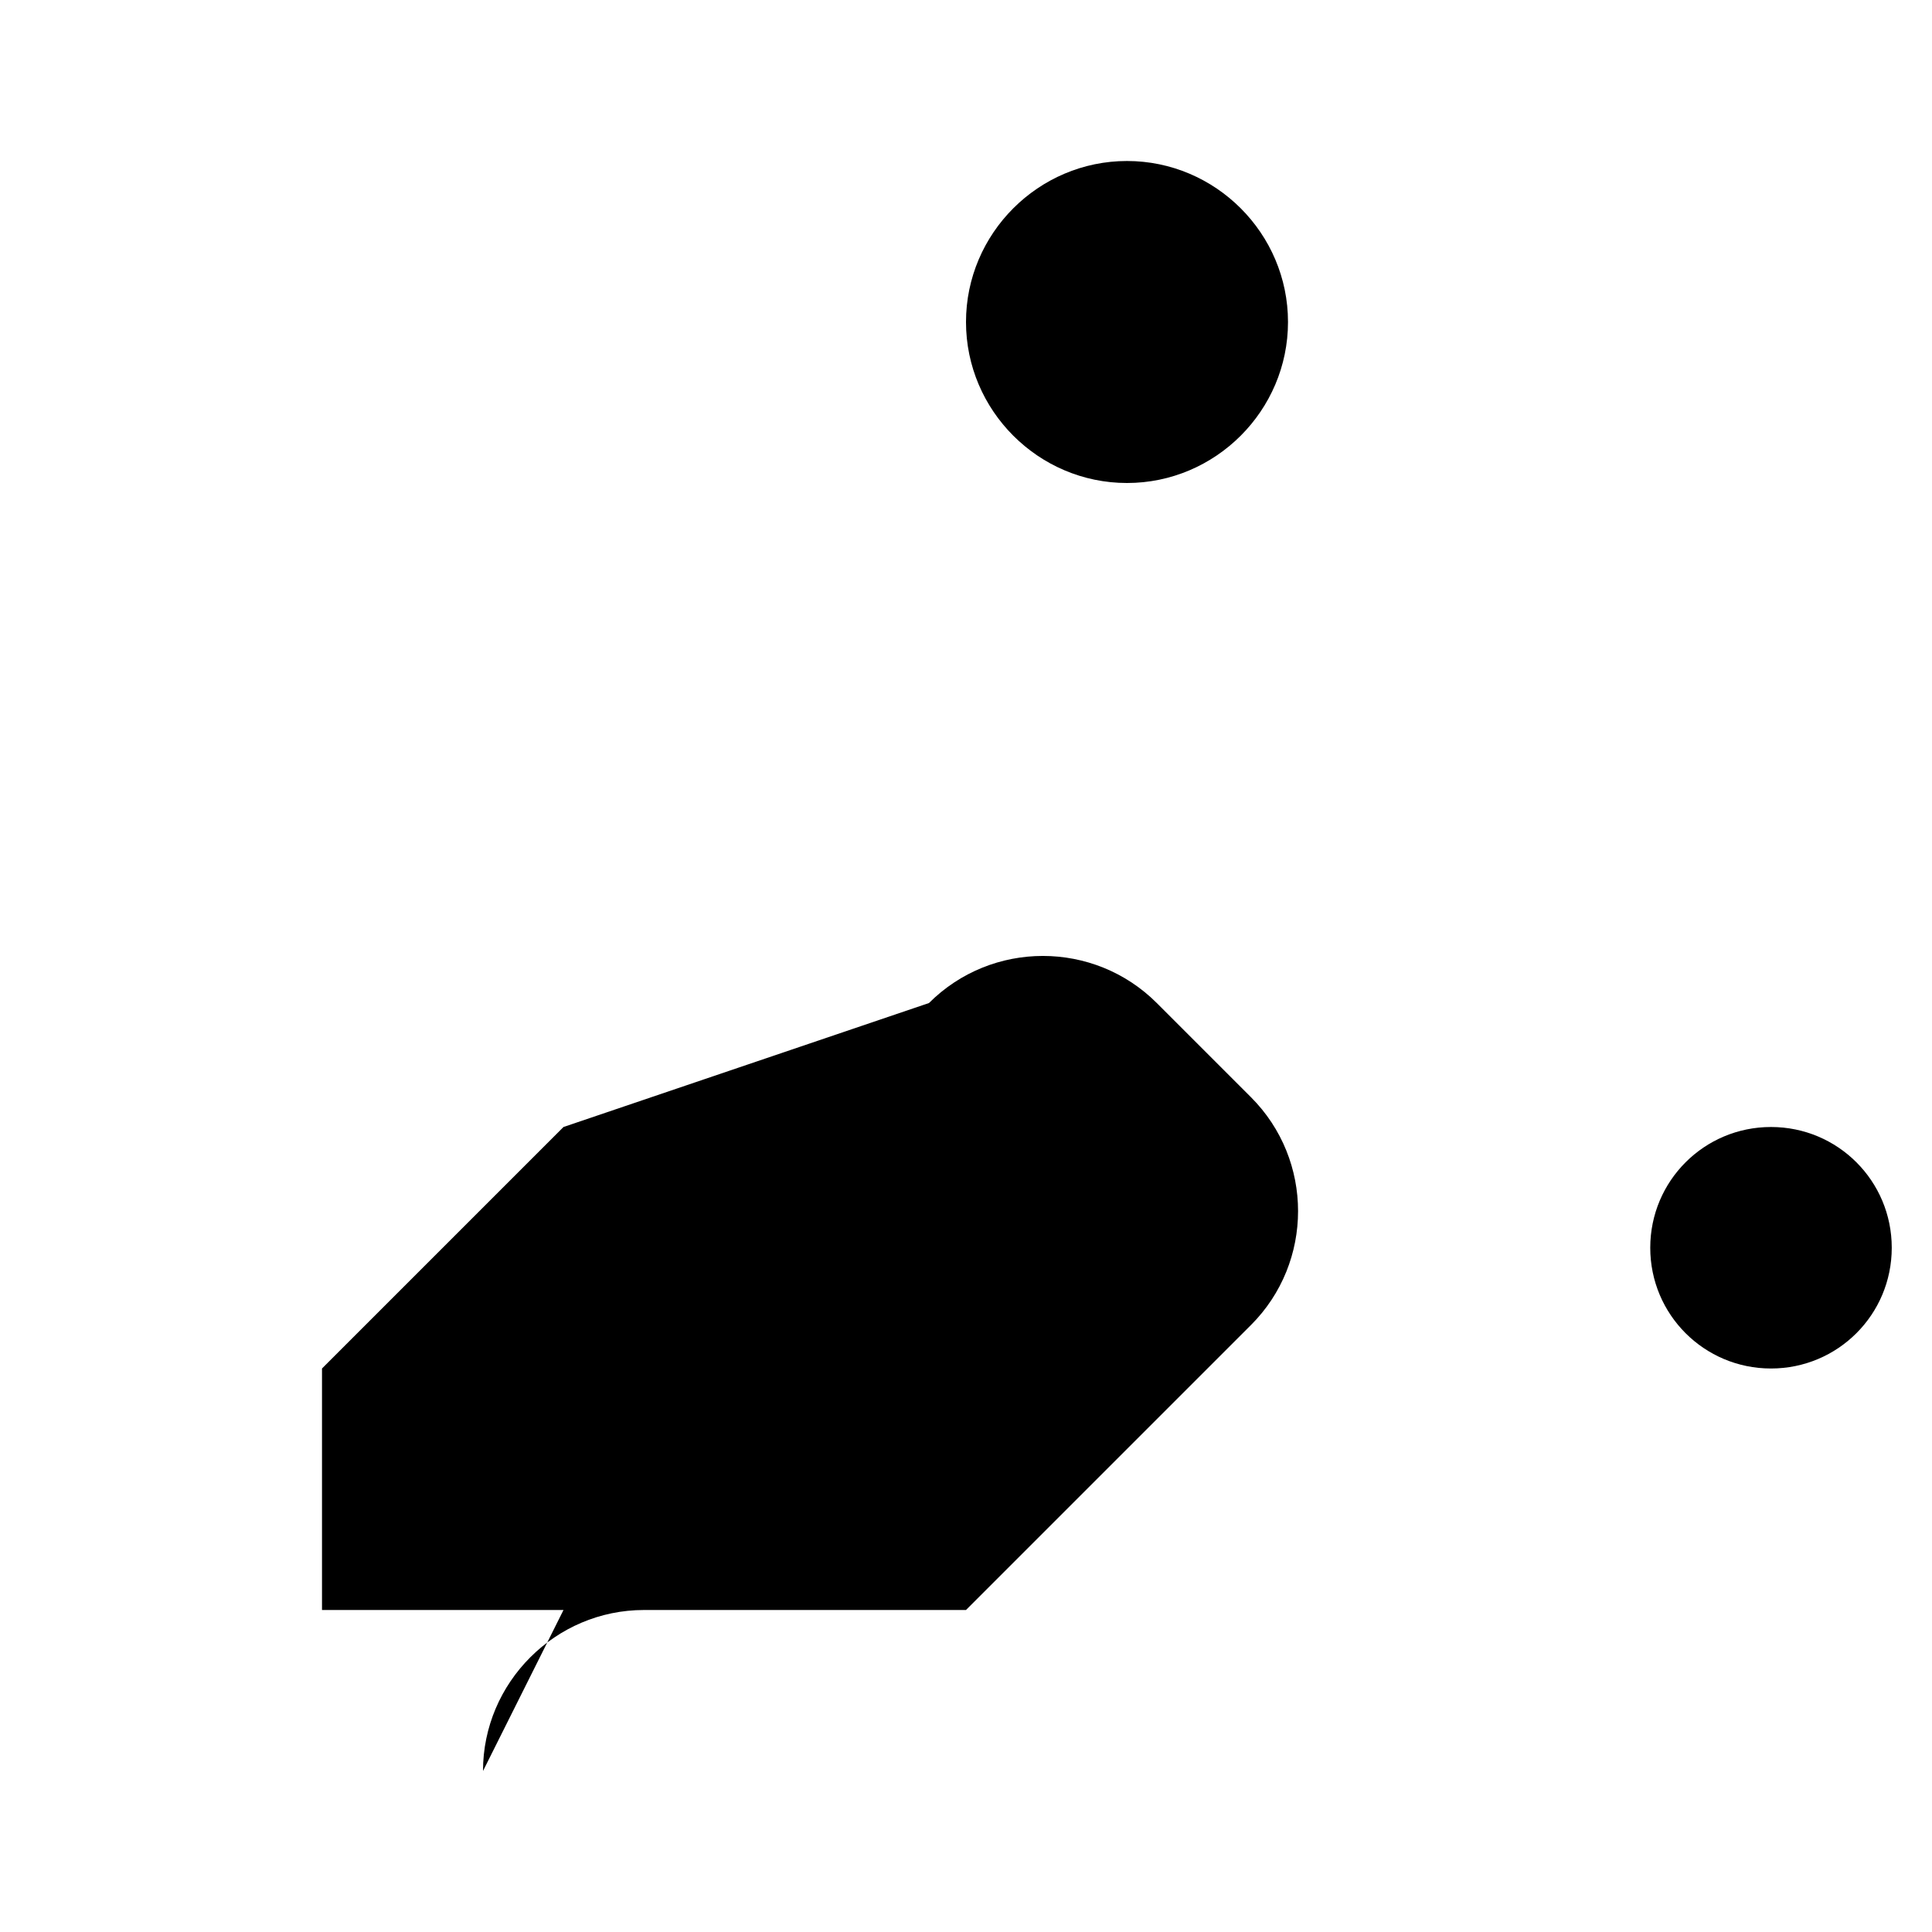
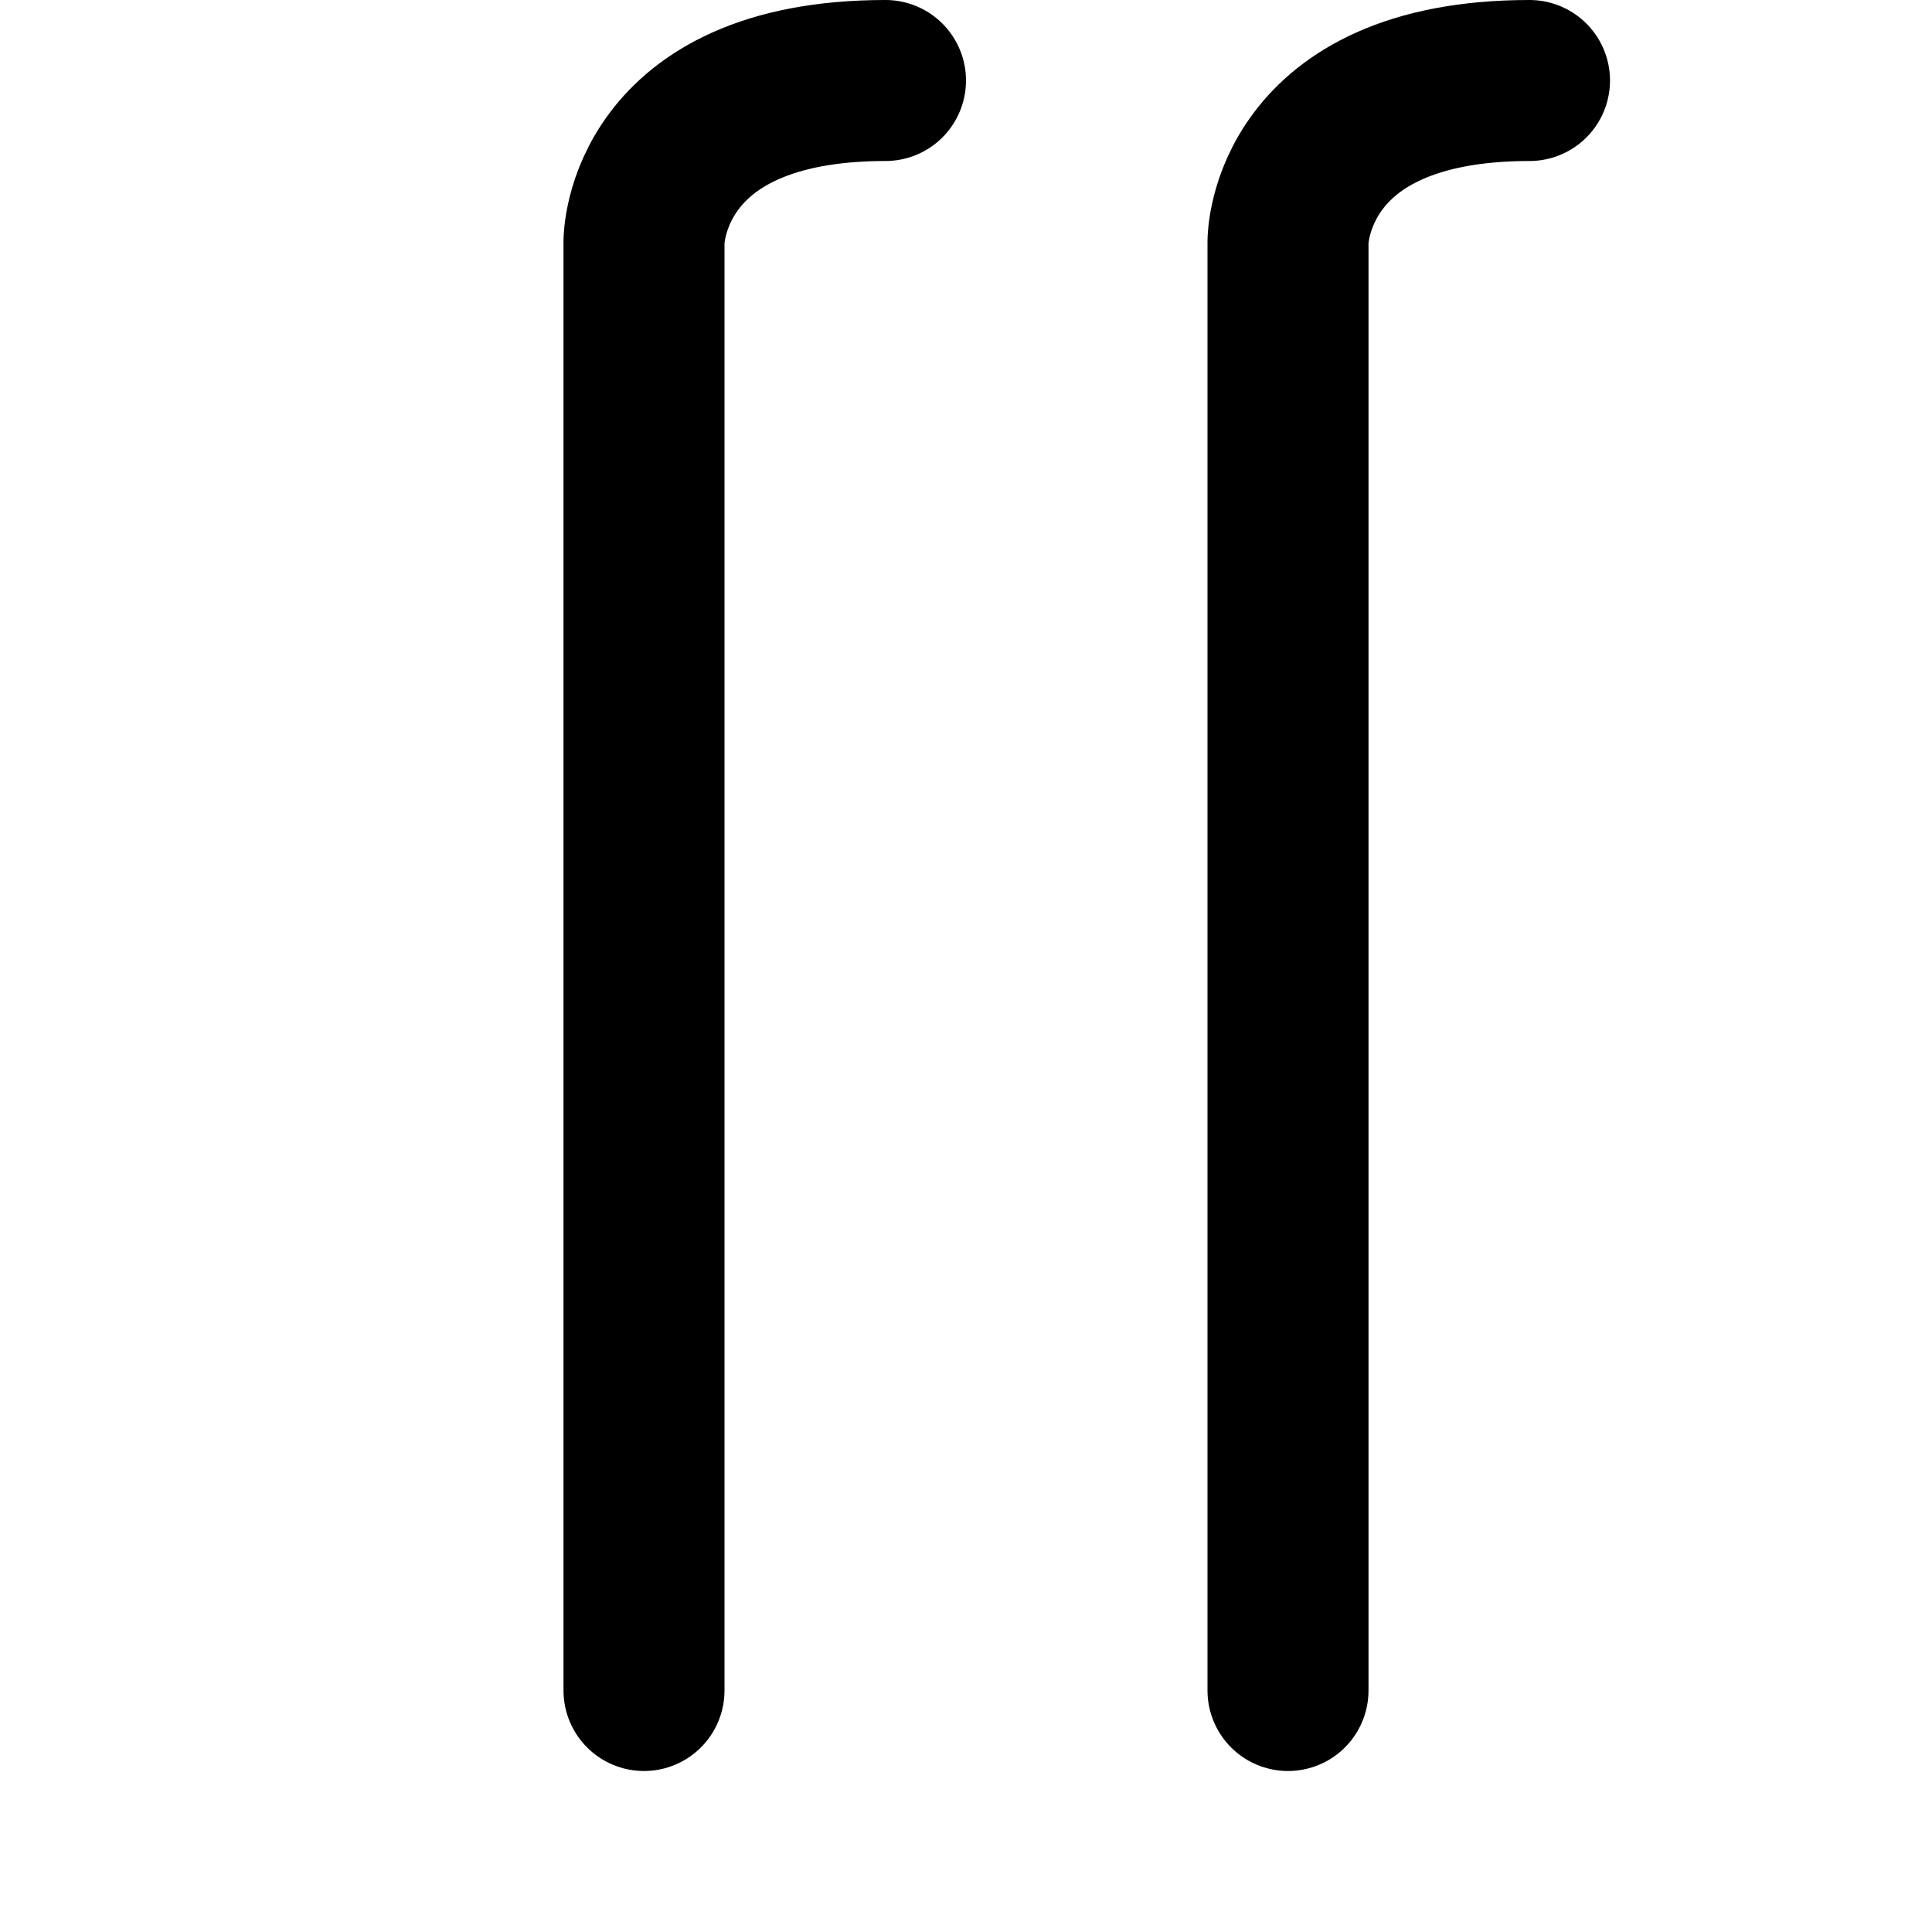
<svg xmlns="http://www.w3.org/2000/svg" height="24" viewBox="0 0 24 24" width="24">
-   <path d="M14 2c1.1 0 2 .9 2 2s-.9 2-2 2-2-.9-2-2 .9-2 2-2zm6.5 13.5c0 .83.67 1.5 1.5 1.5s1.5-.67 1.5-1.5-.67-1.5-1.5-1.5-1.5.67-1.5 1.5zM6 22c0-1.1.9-2 2-2h4l3.54-3.54c.78-.78.78-2.05 0-2.83l-1.17-1.17c-.78-.78-2.05-.78-2.83 0L7 14l-3 3v3h3z" />
+   <path d="M8 3V21M16 3V21M8 3C8 3 8 1 11 1M16 3C16 3 16 1 19 1" stroke="currentColor" stroke-width="2" stroke-linecap="round" stroke-linejoin="round" />
</svg>
